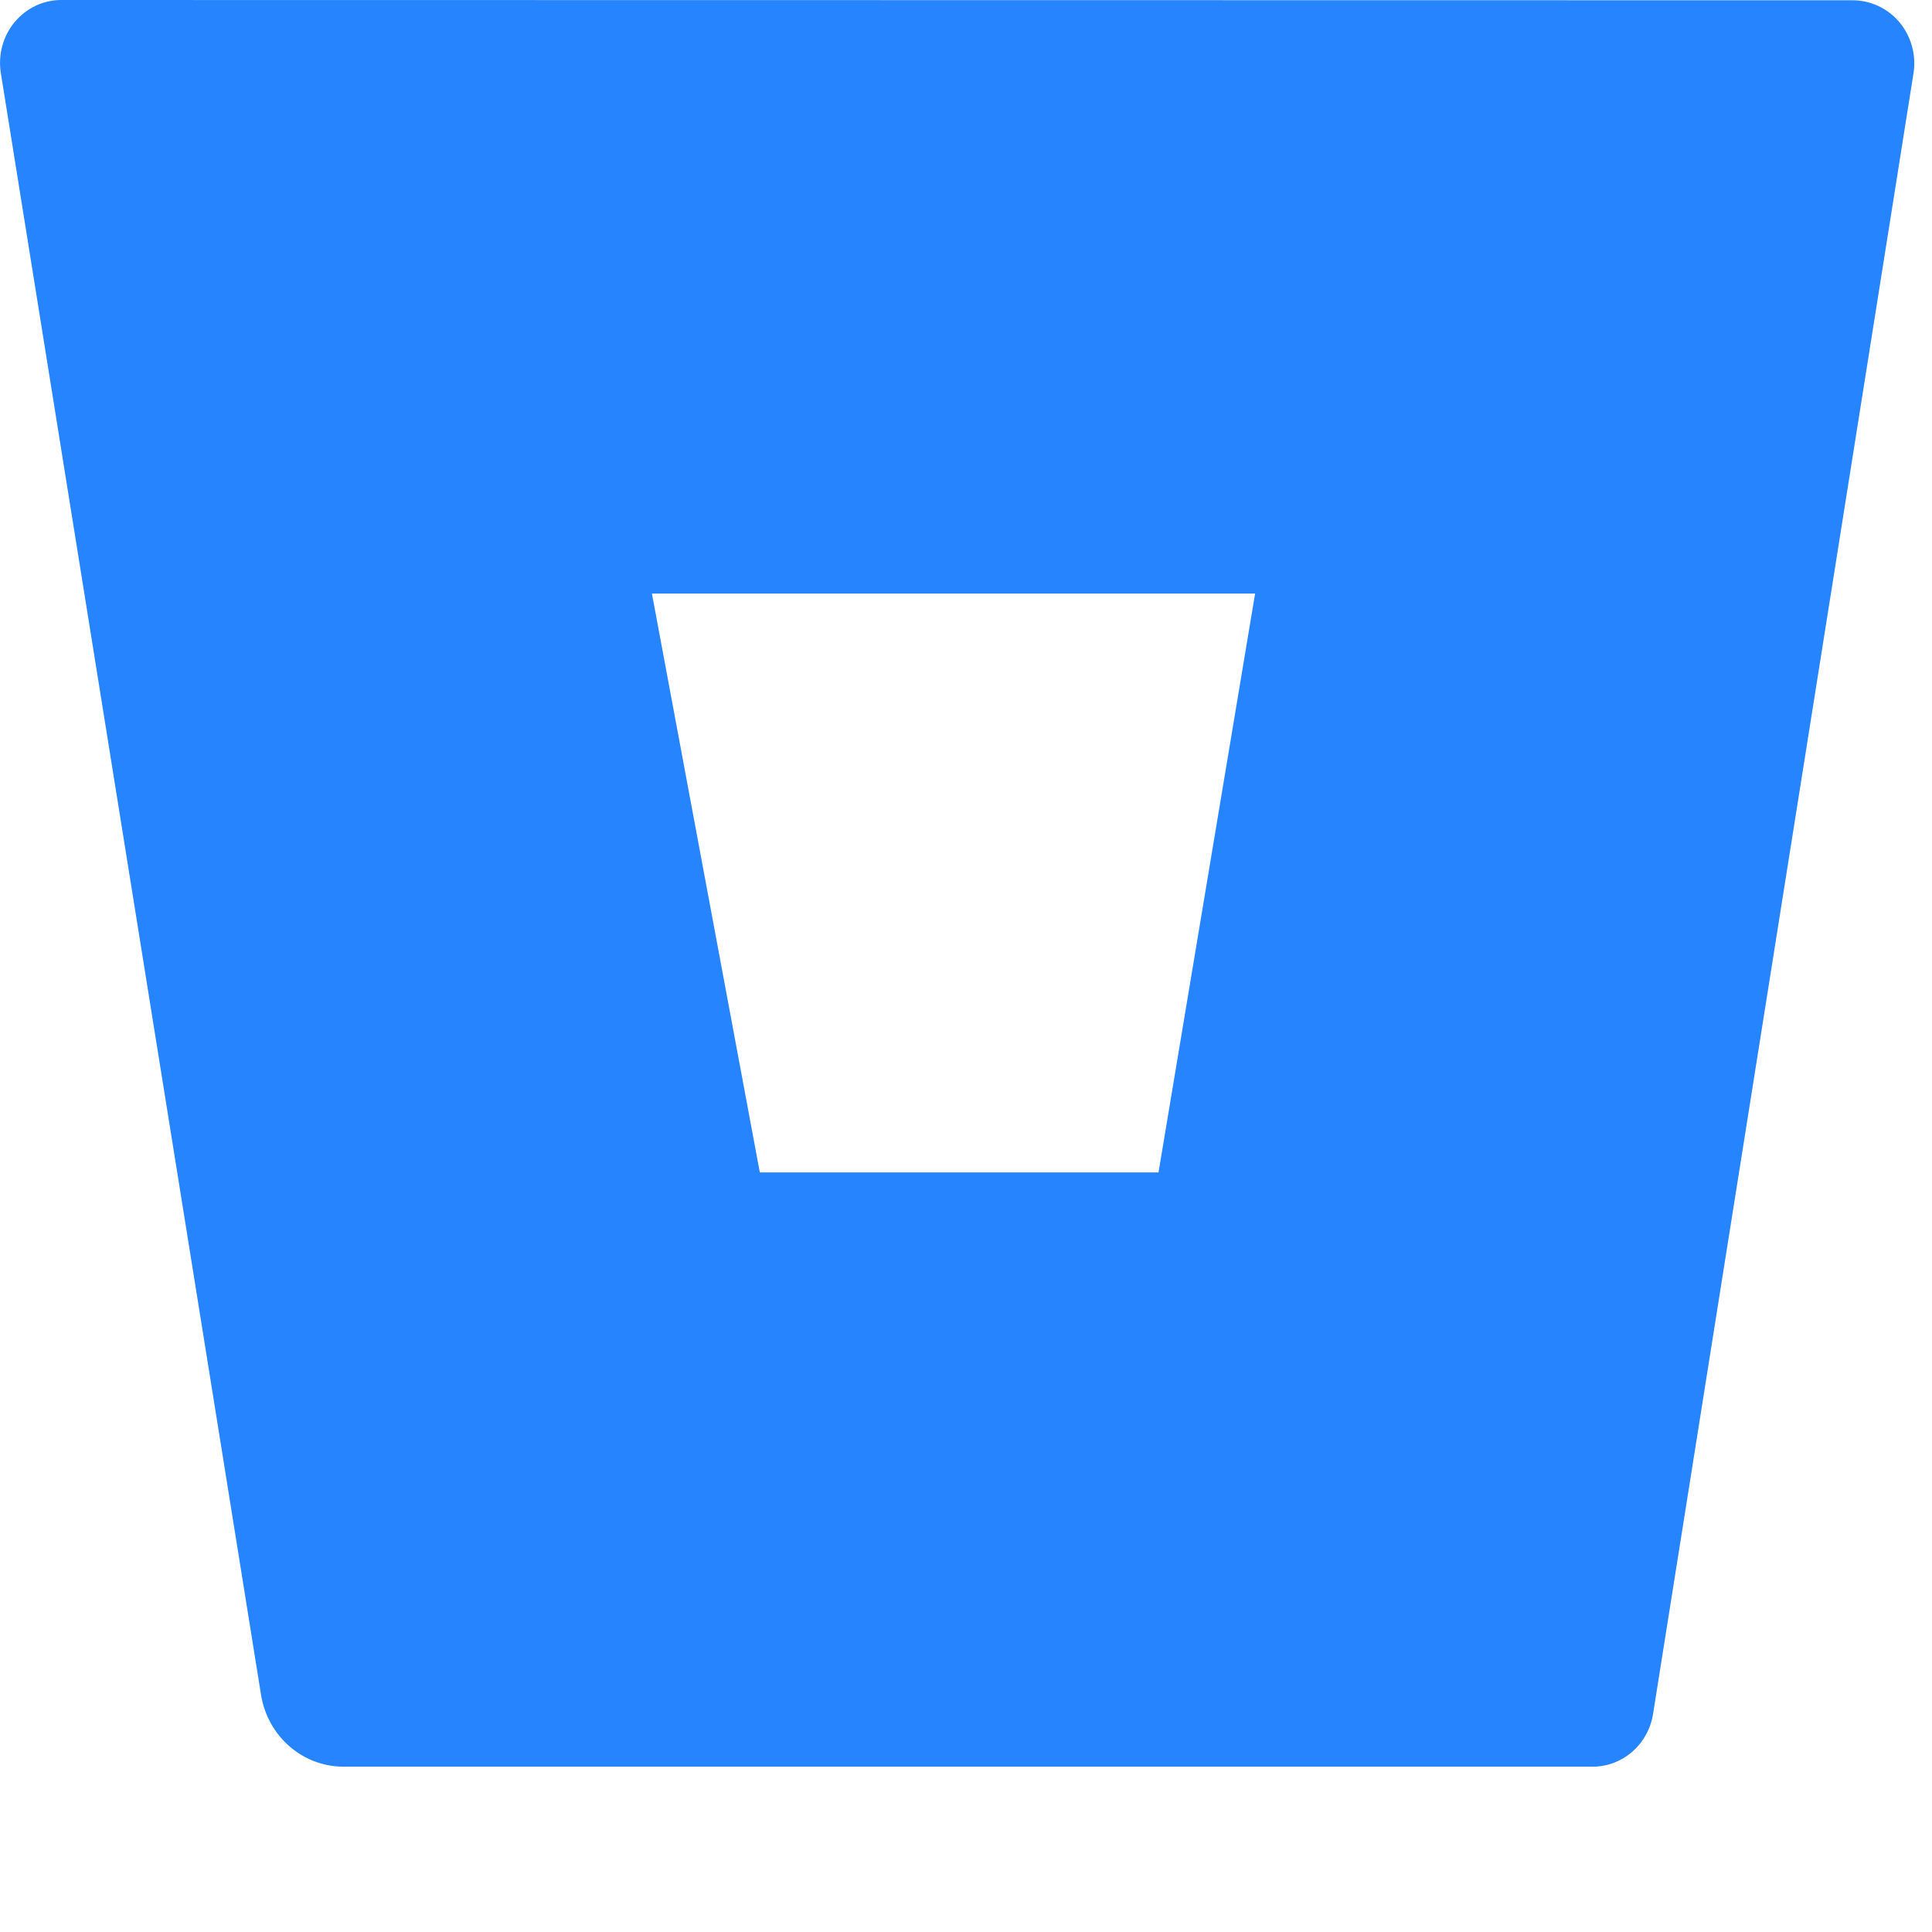
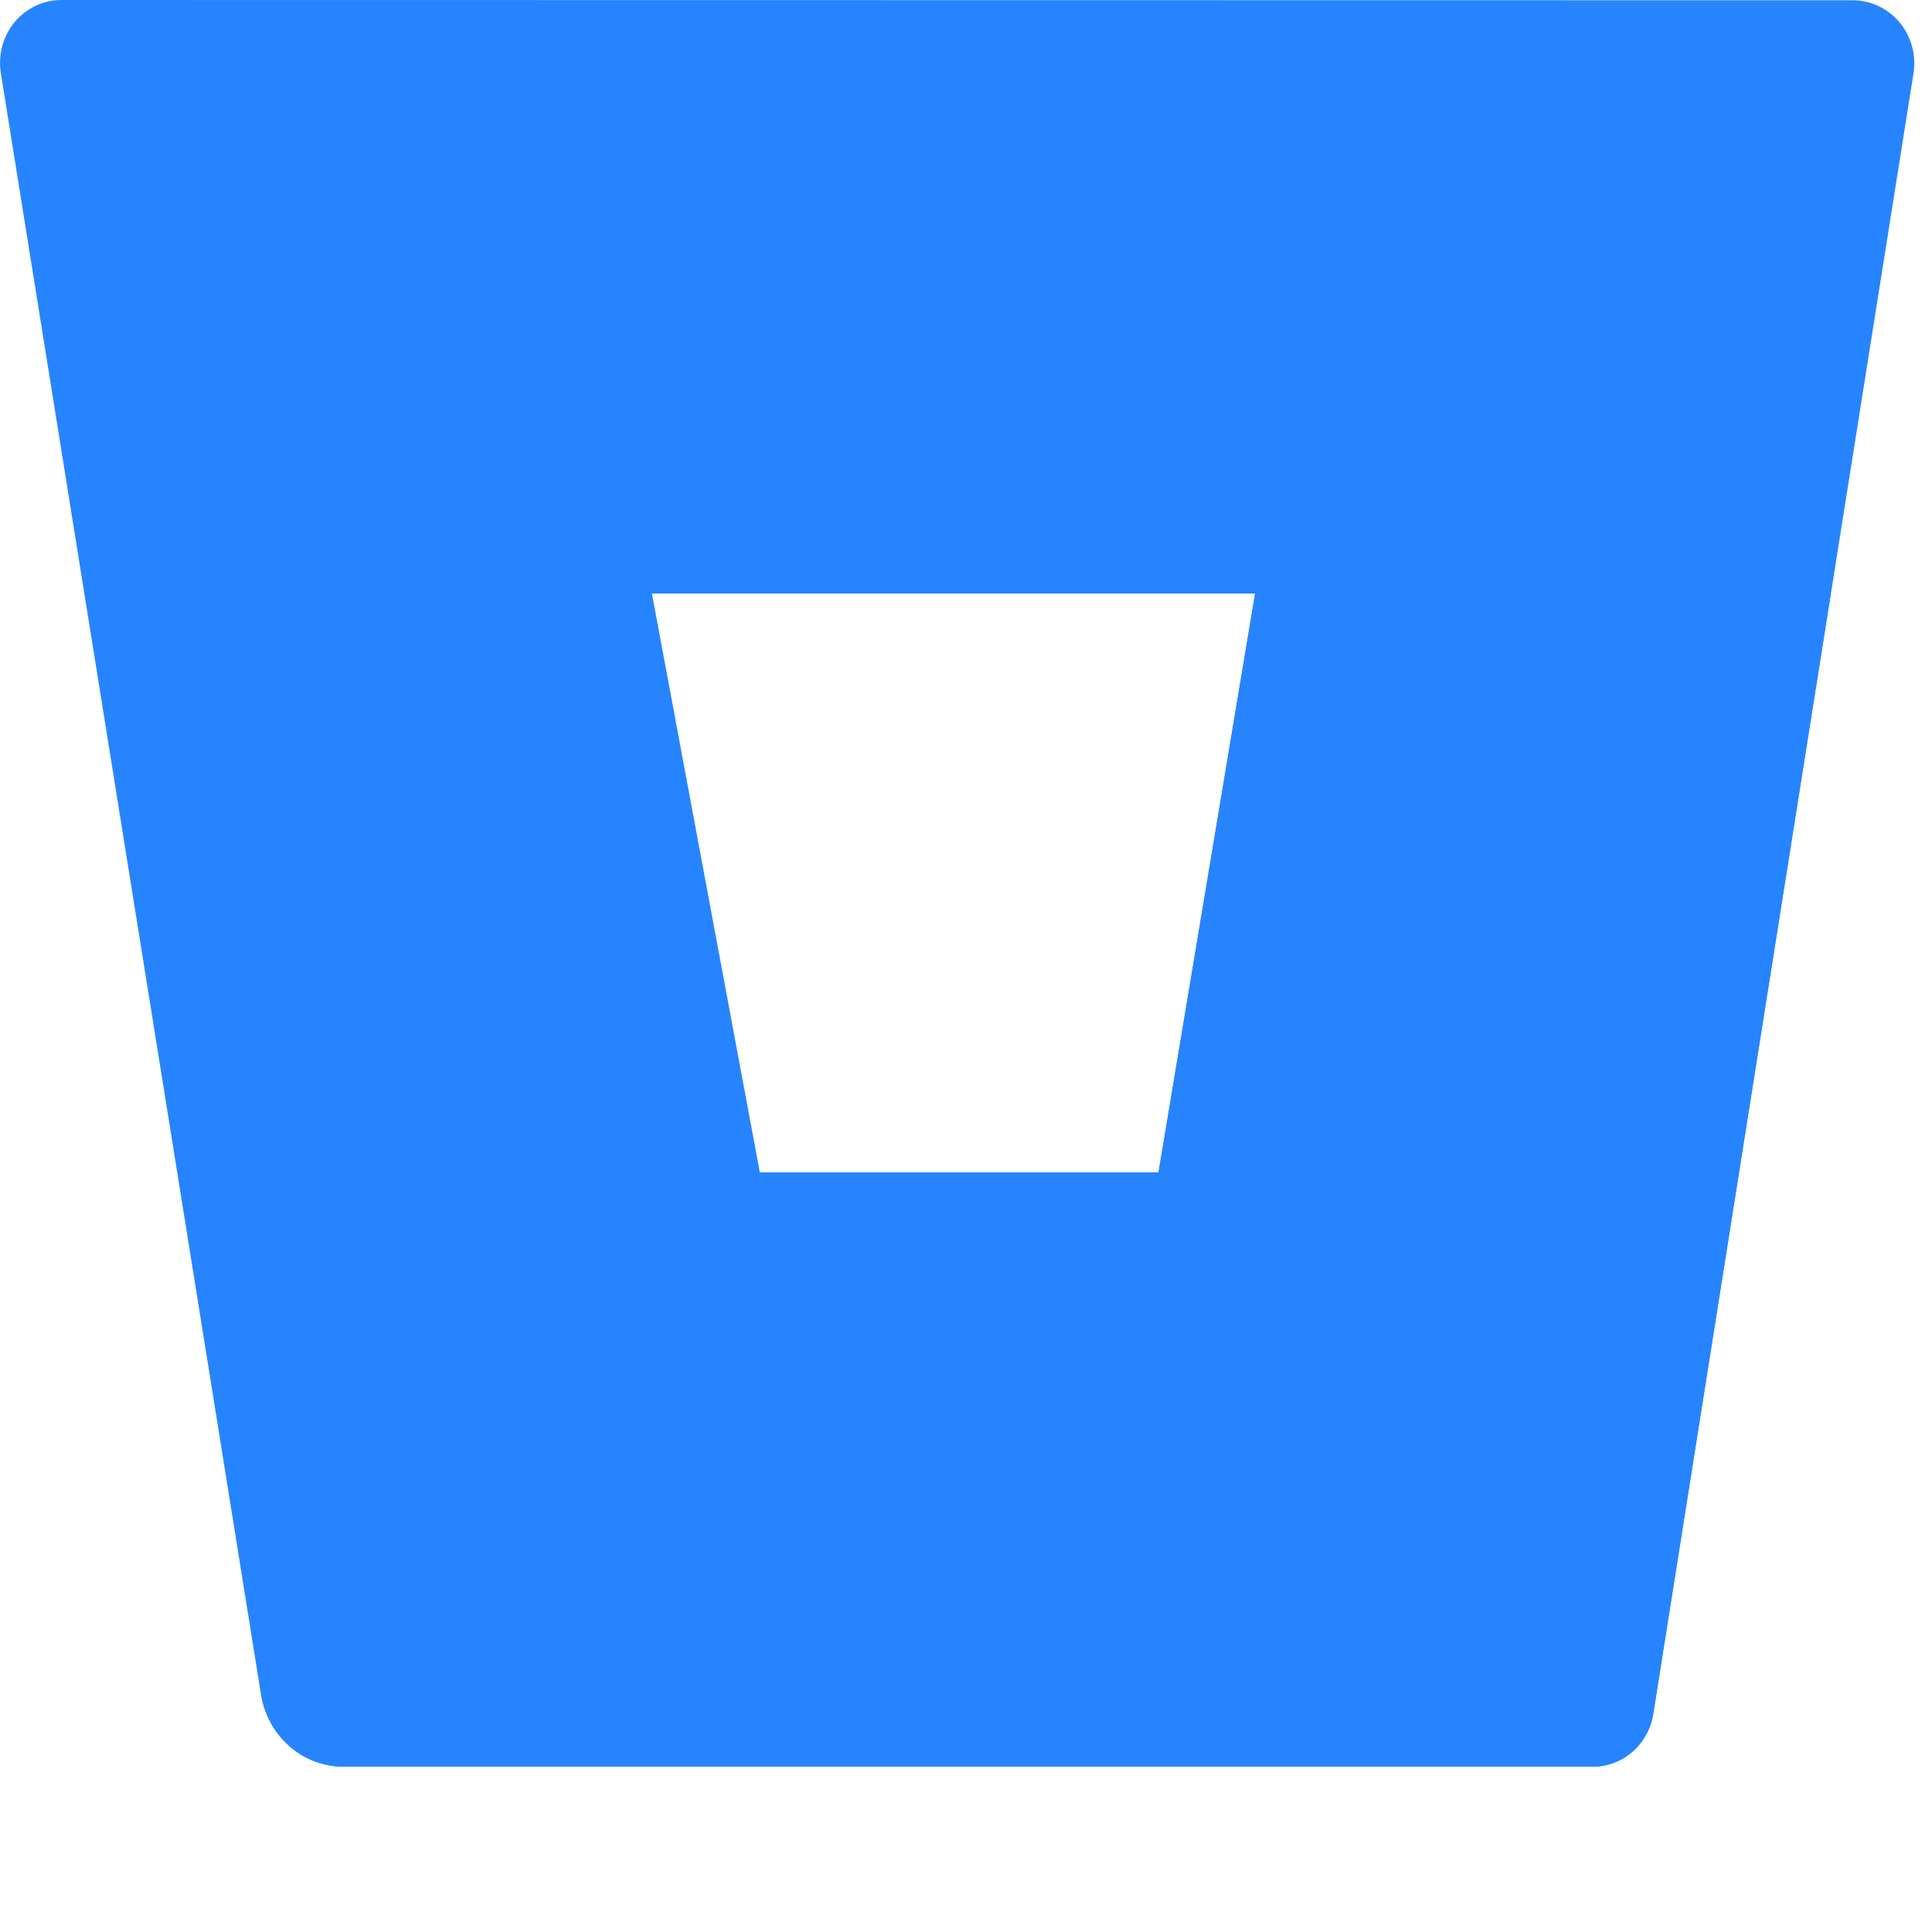
<svg xmlns="http://www.w3.org/2000/svg" width="16px" height="16px" viewBox="0 0 14 14" fill="#0052CC">
-   <g stroke="none" stroke-width="1" fill="none" fill-rule="evenodd">
-     <polygon points="5.495 8.496 8.395 8.496 9.095 4.301 4.724 4.301" />
+   <g stroke="none" stroke-width="1" fill="#2684FF" fill-rule="evenodd">
+     <polygon fill="none" points="5.495 8.496 8.395 8.496 9.095 4.301 4.724 4.301" />
    <path d="M0.45,3.80102673e-05 C0.319,-0.002 0.194,0.056 0.108,0.158 C0.022,0.26 -0.015,0.396 0.006,0.529 L1.892,12.284 C1.941,12.581 2.19,12.799 2.484,12.802 L11.535,12.802 C11.755,12.805 11.944,12.642 11.979,12.418 L13.866,0.531 C13.887,0.398 13.849,0.263 13.764,0.161 C13.678,0.059 13.553,0.001 13.421,0.002 L0.45,3.80102673e-05 Z M8.395,8.496 L5.506,8.496 L4.724,4.301 L9.095,4.301 L8.395,8.496 Z" fill="#2684FF" fill-rule="nonzero" />
    <path d="M13.266,4.301 L9.095,4.301 L8.395,8.496 L5.506,8.496 L2.095,12.651 C2.203,12.747 2.341,12.8 2.484,12.802 L11.537,12.802 C11.757,12.805 11.946,12.642 11.981,12.418 L13.266,4.301 Z" />
  </g>
</svg>
